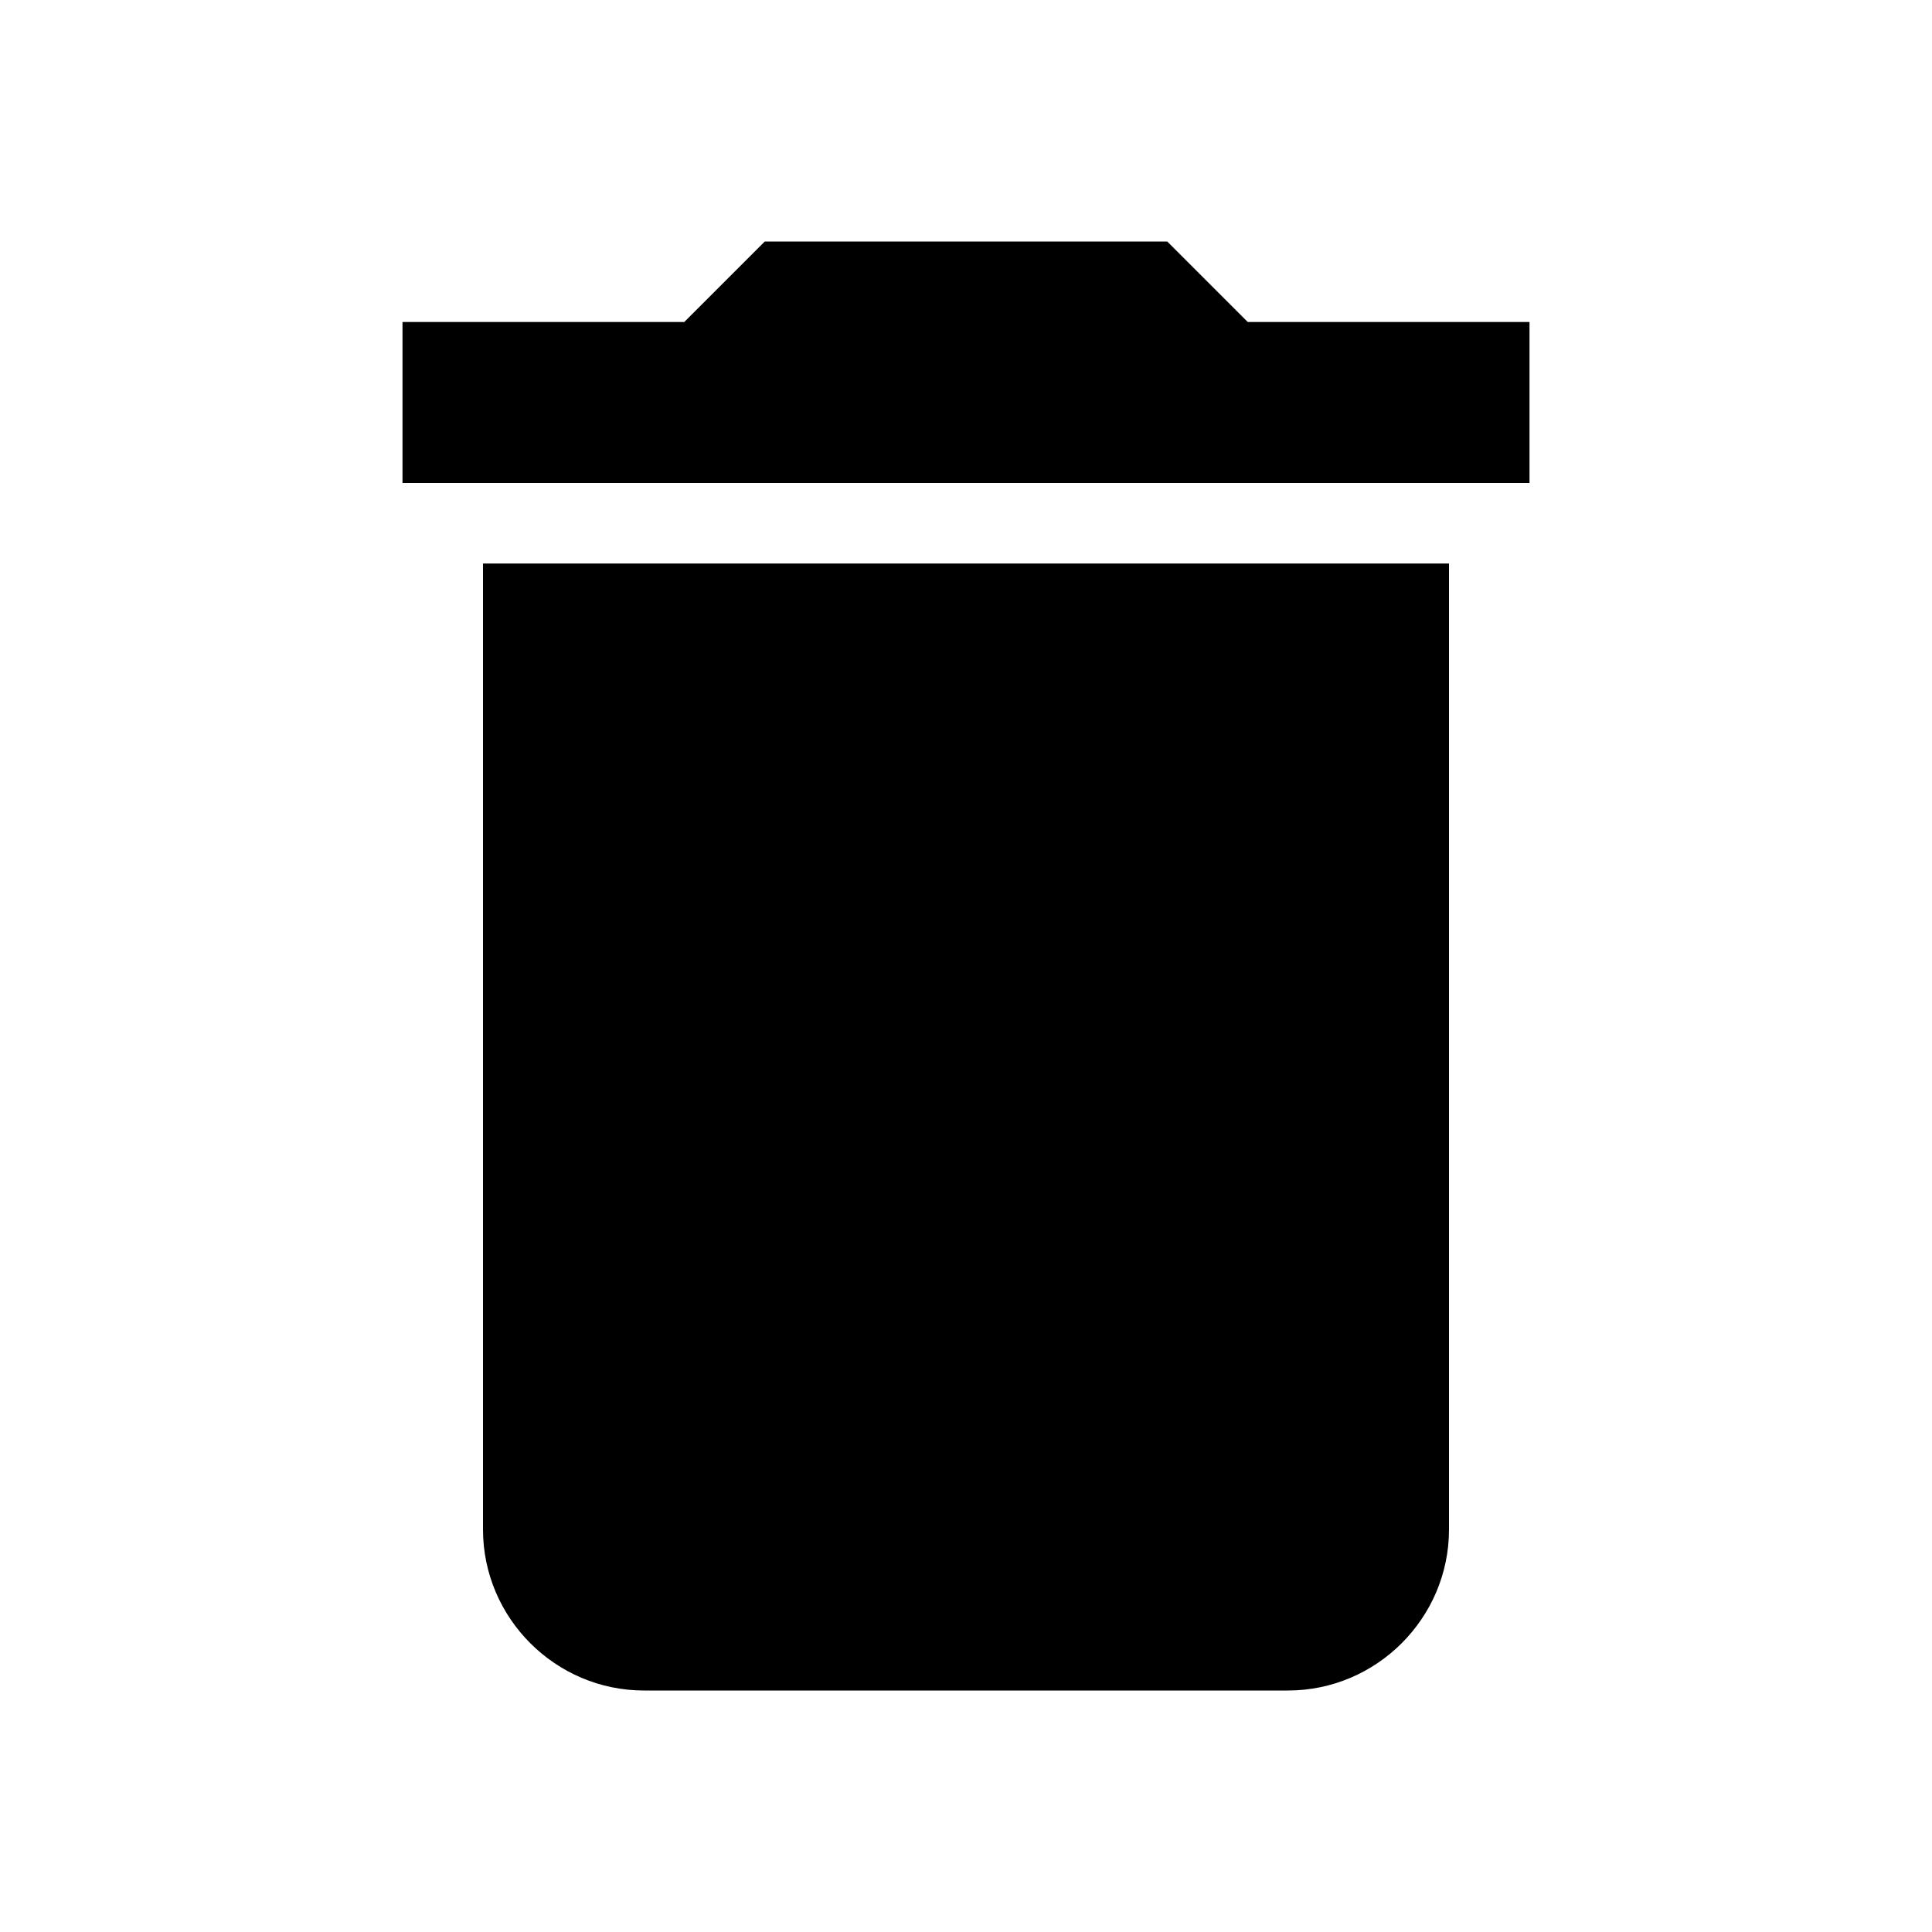
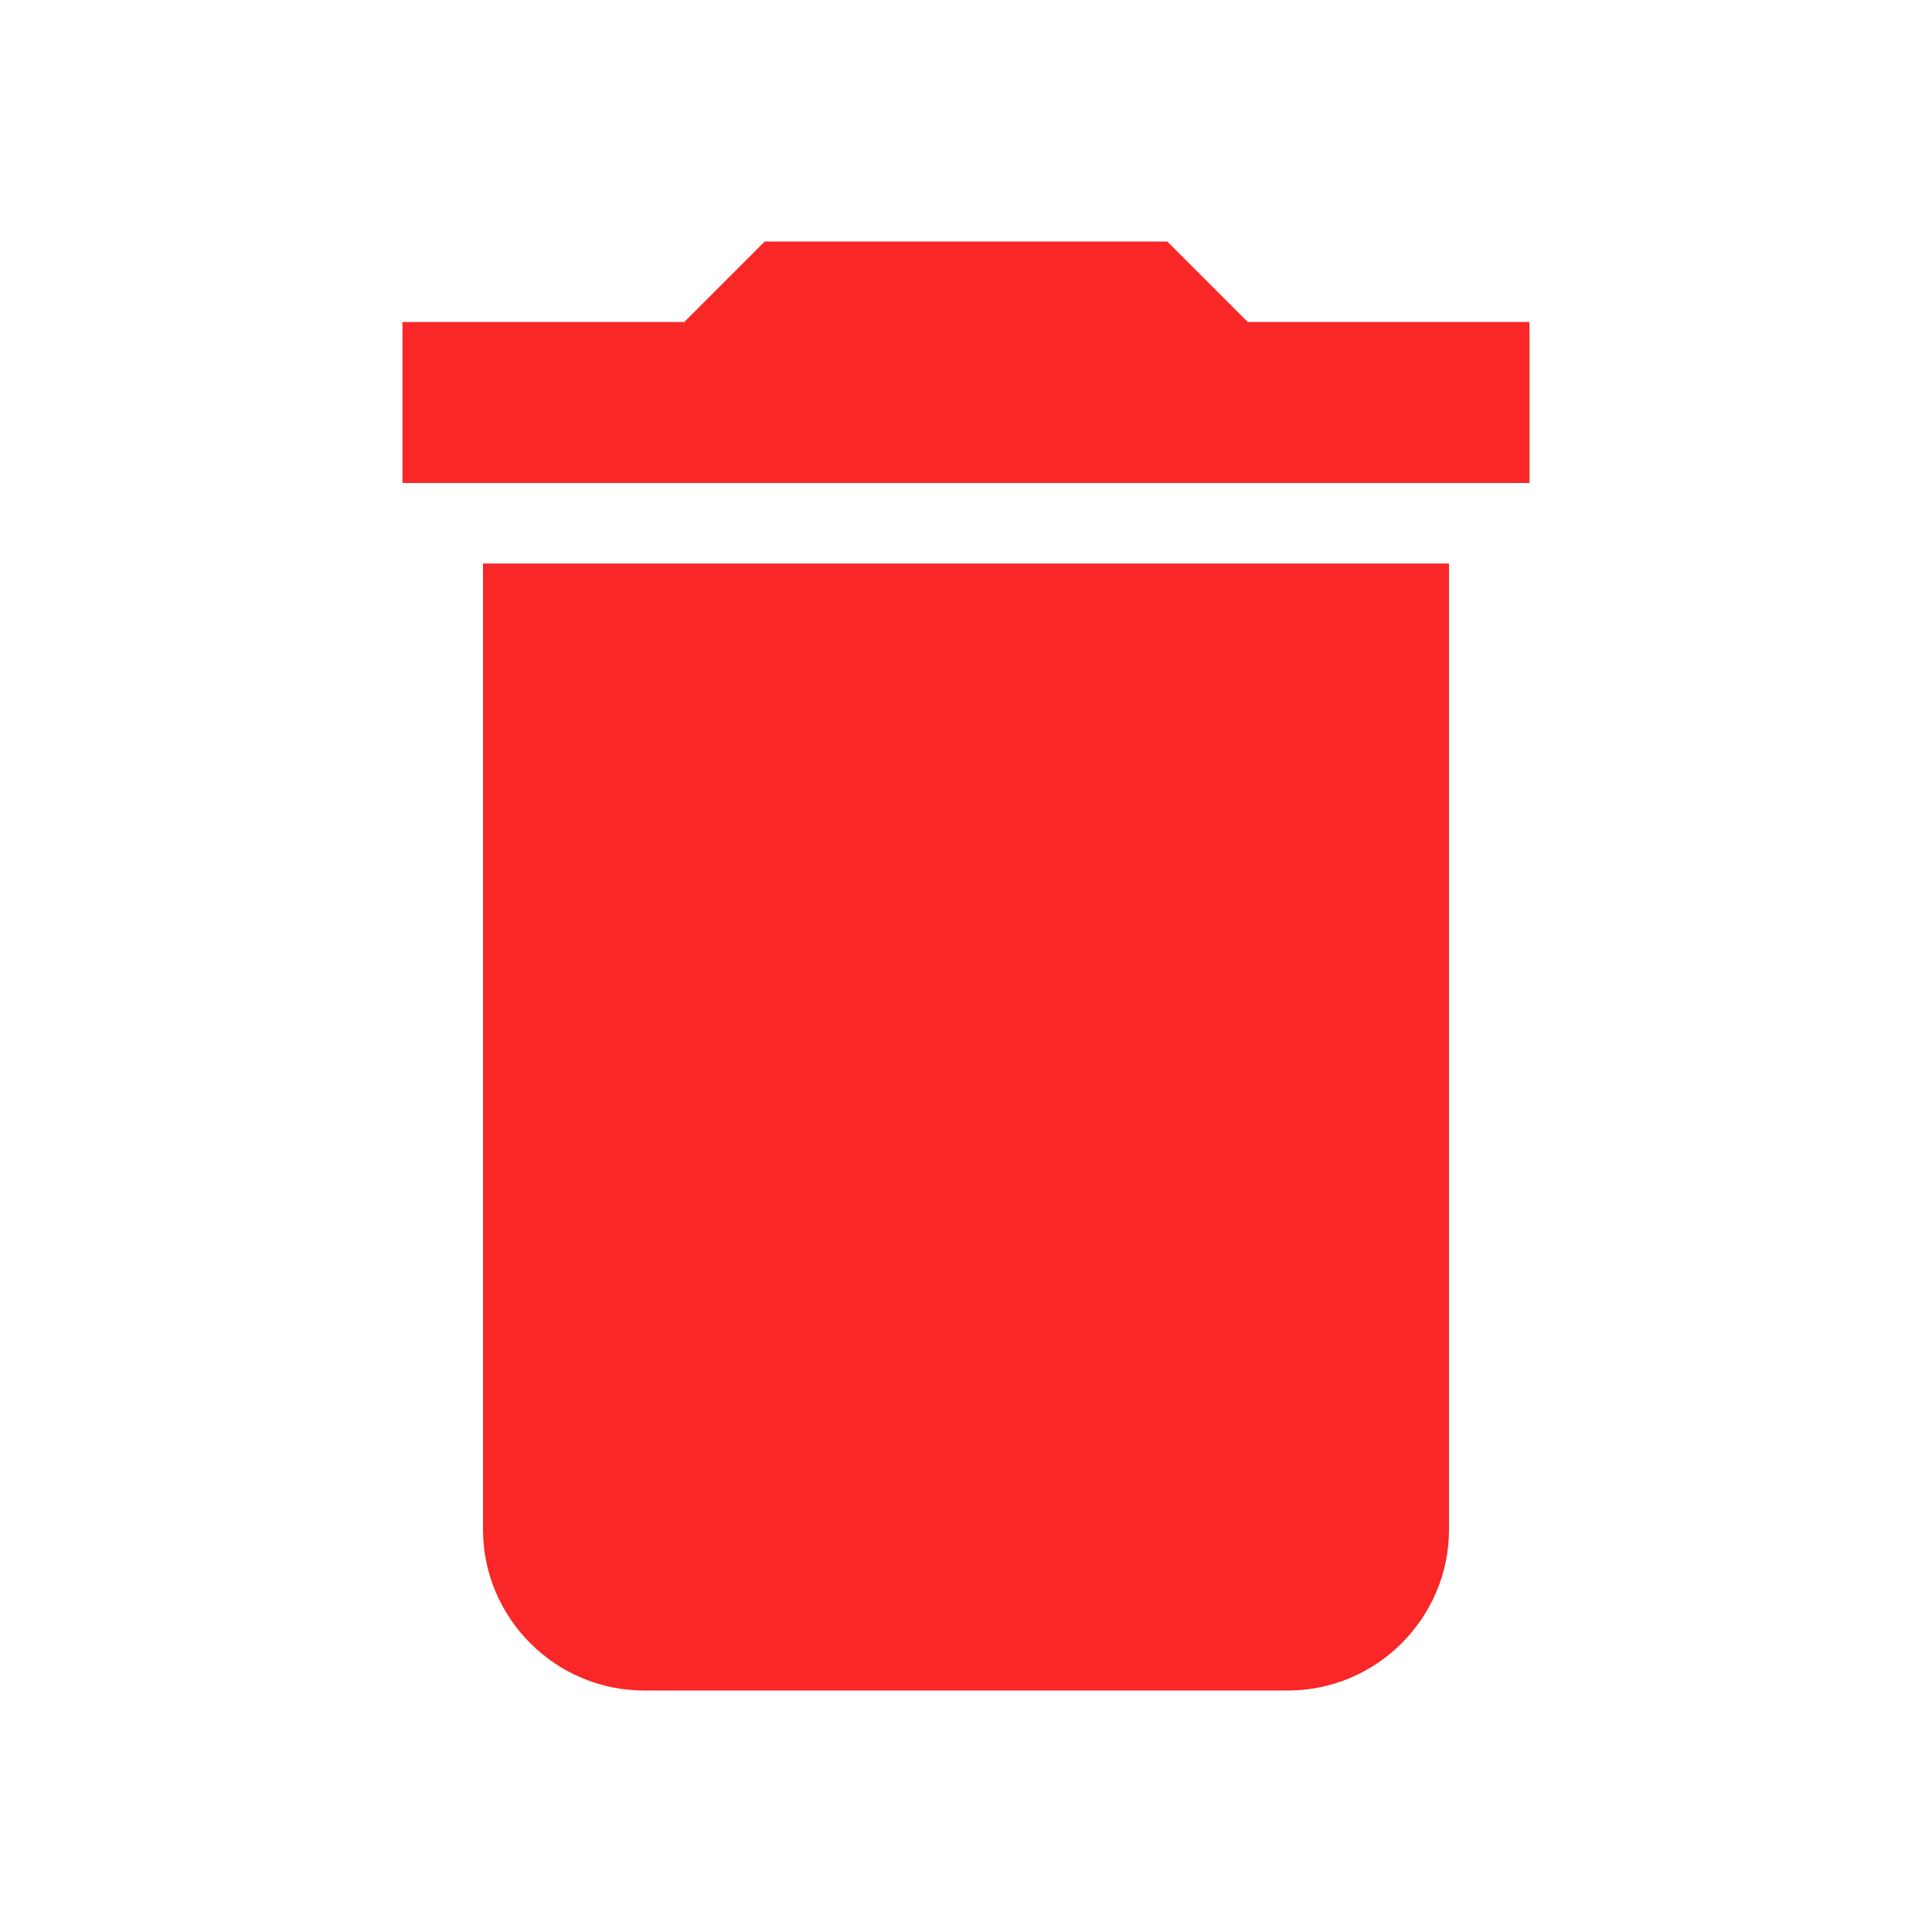
<svg xmlns="http://www.w3.org/2000/svg" width="24" height="24" viewBox="0 0 24 24">
-   <path d="M6 19c0 1.1.9 2 2 2h8c1.1 0 2-.9 2-2v-12h-12v12zm13-15h-3.5l-1-1h-5l-1 1h-3.5v2h14v-2z" />
+   <path d="M6 19c0 1.1.9 2 2 2h8c1.1 0 2-.9 2-2v-12h-12v12zm13-15h-3.5l-1-1h-5l-1 1h-3.5v2h14v-2z" fill="#f92727" />
  <path d="M0 0h24v24h-24z" fill="none" />
</svg>
